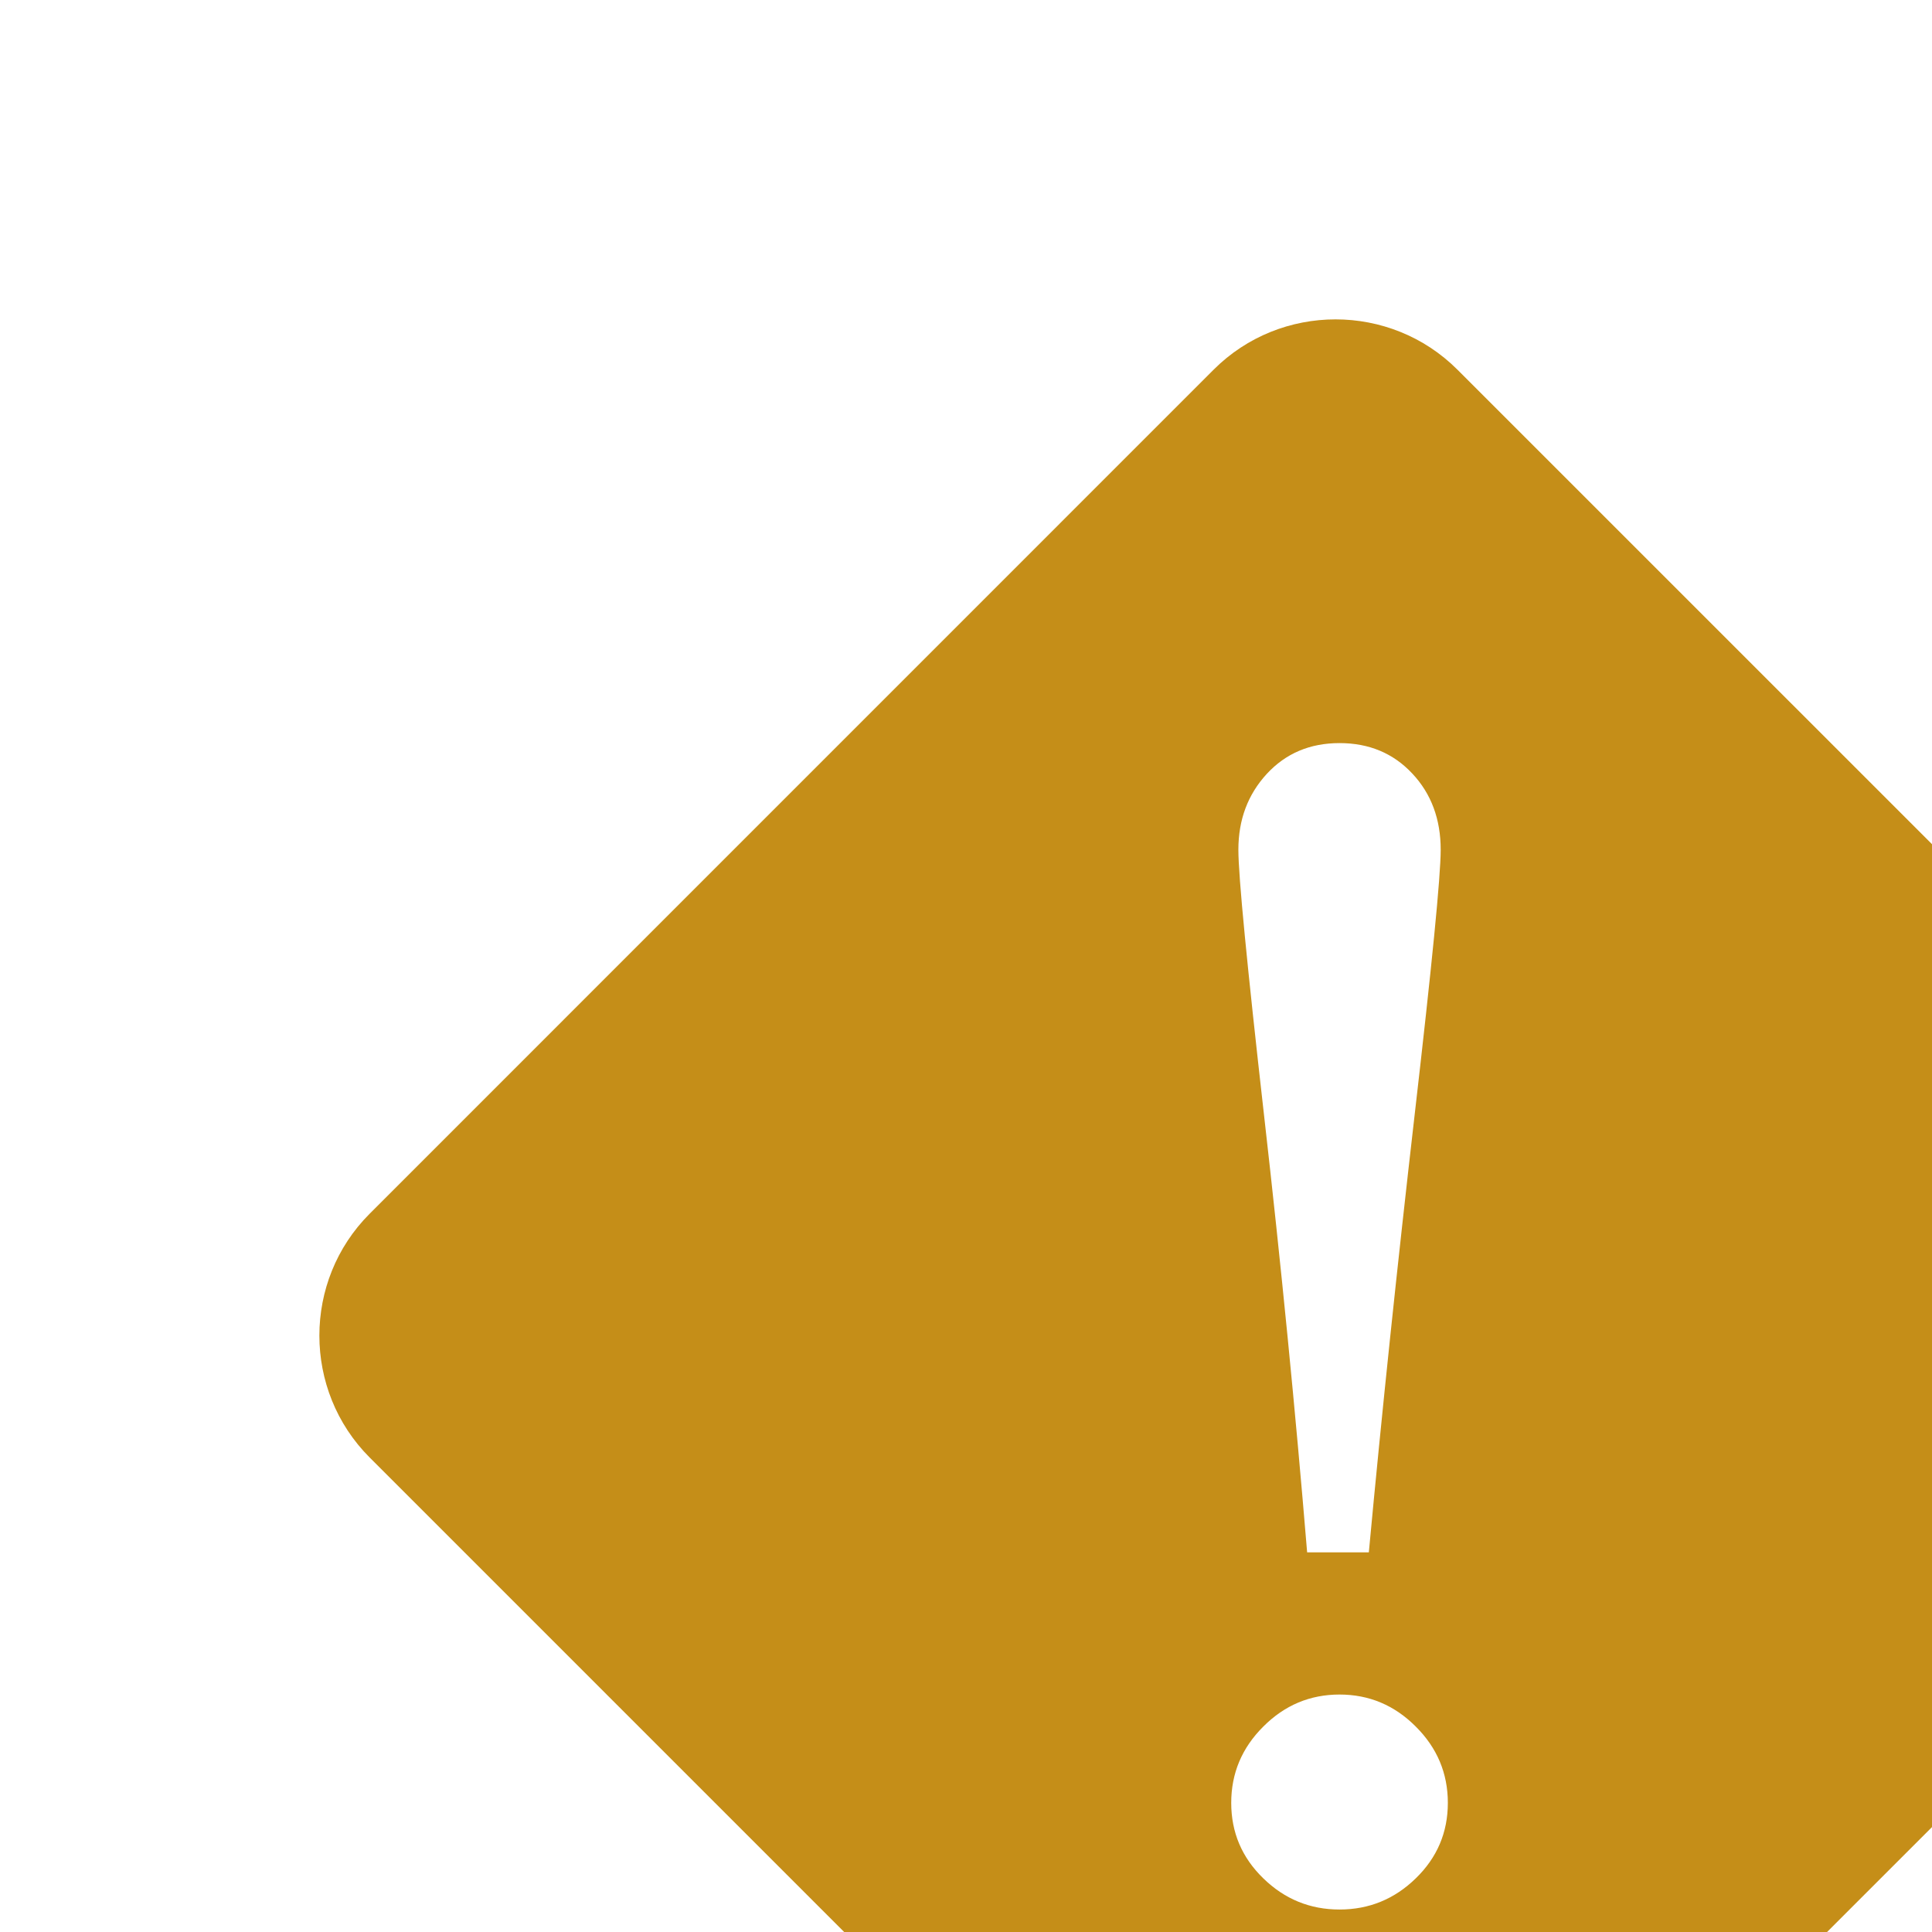
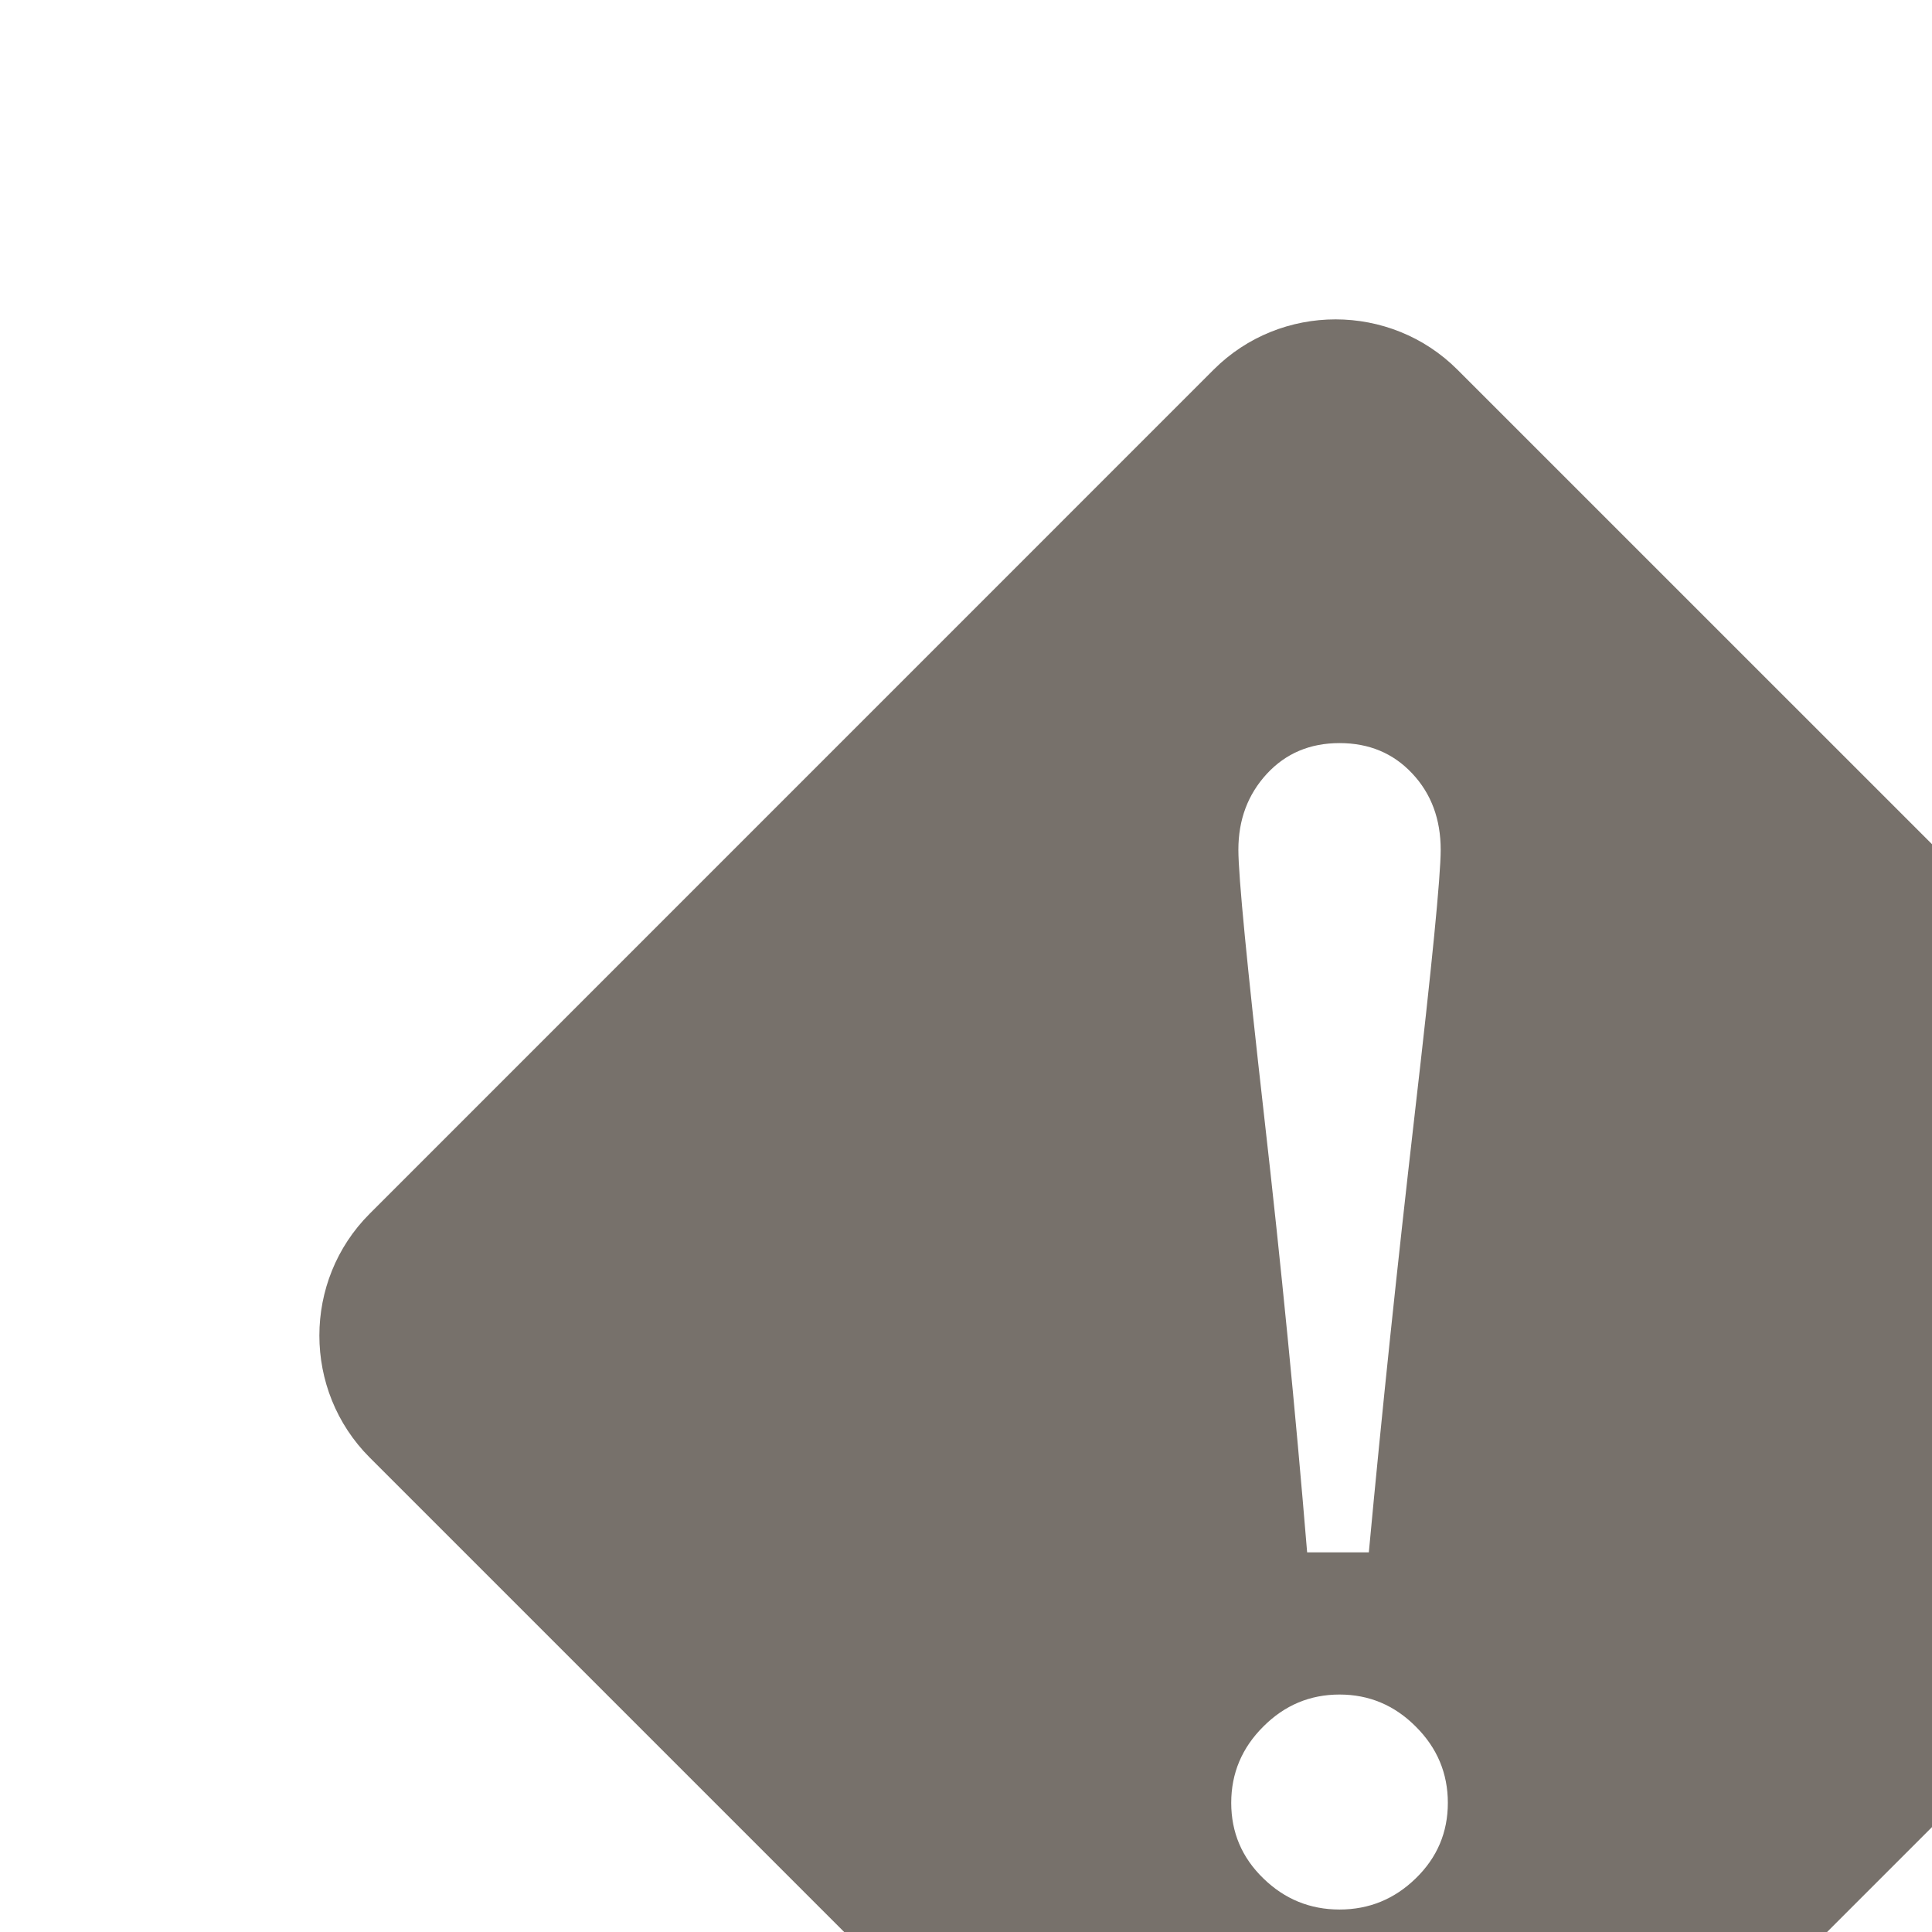
<svg xmlns="http://www.w3.org/2000/svg" version="1.1">
-   <path fill="#c58e18" d="M26.711,14.086L16.914,4.29c-0.778-0.778-2.051-0.778-2.829,0L4.29,14.086c-0.778,0.778-0.778,2.05,0,2.829l9.796,9.796c0.778,0.777,2.051,0.777,2.829,0l9.797-9.797C27.488,16.136,27.488,14.864,26.711,14.086zM14.702,8.981c0.22-0.238,0.501-0.357,0.844-0.357s0.624,0.118,0.844,0.353c0.221,0.235,0.33,0.531,0.33,0.885c0,0.306-0.101,1.333-0.303,3.082c-0.201,1.749-0.379,3.439-0.531,5.072H15.17c-0.135-1.633-0.301-3.323-0.5-5.072c-0.198-1.749-0.298-2.776-0.298-3.082C14.372,9.513,14.482,9.22,14.702,8.981zM16.431,21.799c-0.247,0.241-0.542,0.362-0.885,0.362s-0.638-0.121-0.885-0.362c-0.248-0.241-0.372-0.533-0.372-0.876s0.124-0.638,0.372-0.885c0.247-0.248,0.542-0.372,0.885-0.372s0.638,0.124,0.885,0.372c0.248,0.247,0.372,0.542,0.372,0.885S16.679,21.558,16.431,21.799z" />
+   <path fill="#77716b" d="M26.711,14.086L16.914,4.29c-0.778-0.778-2.051-0.778-2.829,0L4.29,14.086c-0.778,0.778-0.778,2.05,0,2.829l9.796,9.796c0.778,0.777,2.051,0.777,2.829,0l9.797-9.797C27.488,16.136,27.488,14.864,26.711,14.086zM14.702,8.981c0.22-0.238,0.501-0.357,0.844-0.357s0.624,0.118,0.844,0.353c0.221,0.235,0.33,0.531,0.33,0.885c0,0.306-0.101,1.333-0.303,3.082c-0.201,1.749-0.379,3.439-0.531,5.072H15.17c-0.135-1.633-0.301-3.323-0.5-5.072c-0.198-1.749-0.298-2.776-0.298-3.082C14.372,9.513,14.482,9.22,14.702,8.981zM16.431,21.799c-0.247,0.241-0.542,0.362-0.885,0.362s-0.638-0.121-0.885-0.362c-0.248-0.241-0.372-0.533-0.372-0.876s0.124-0.638,0.372-0.885c0.247-0.248,0.542-0.372,0.885-0.372s0.638,0.124,0.885,0.372c0.248,0.247,0.372,0.542,0.372,0.885S16.679,21.558,16.431,21.799z" />
</svg>
